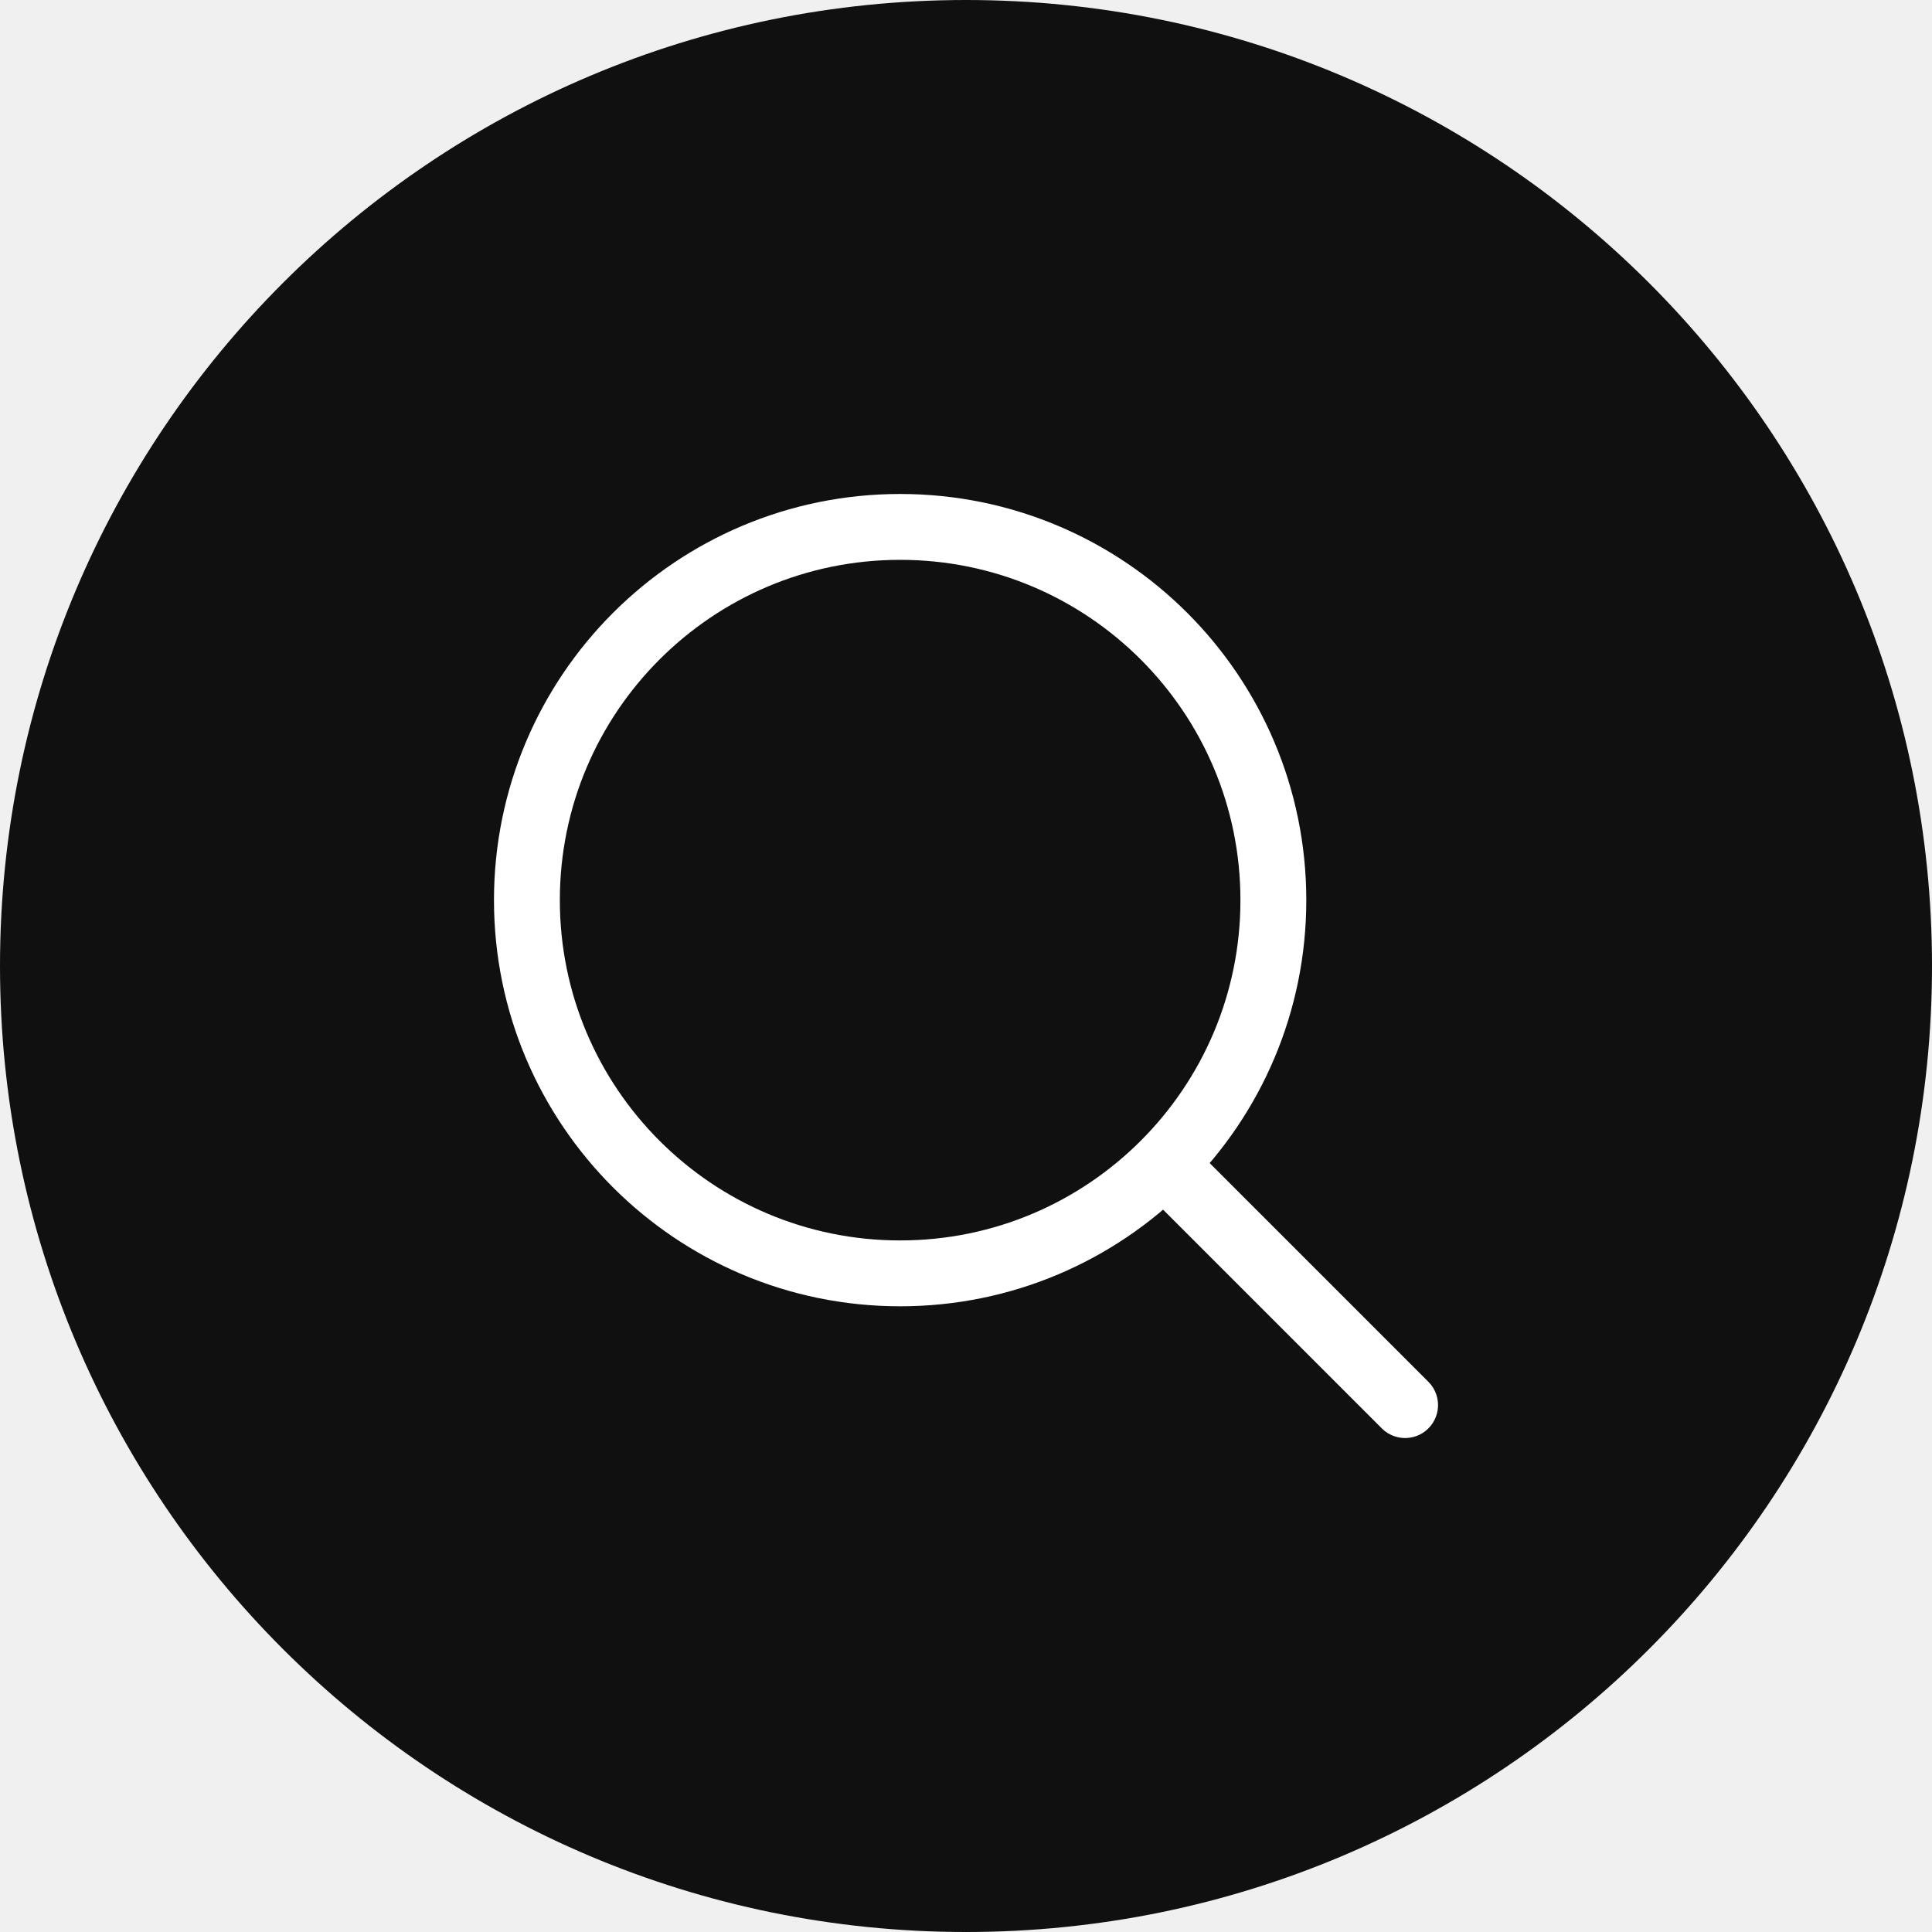
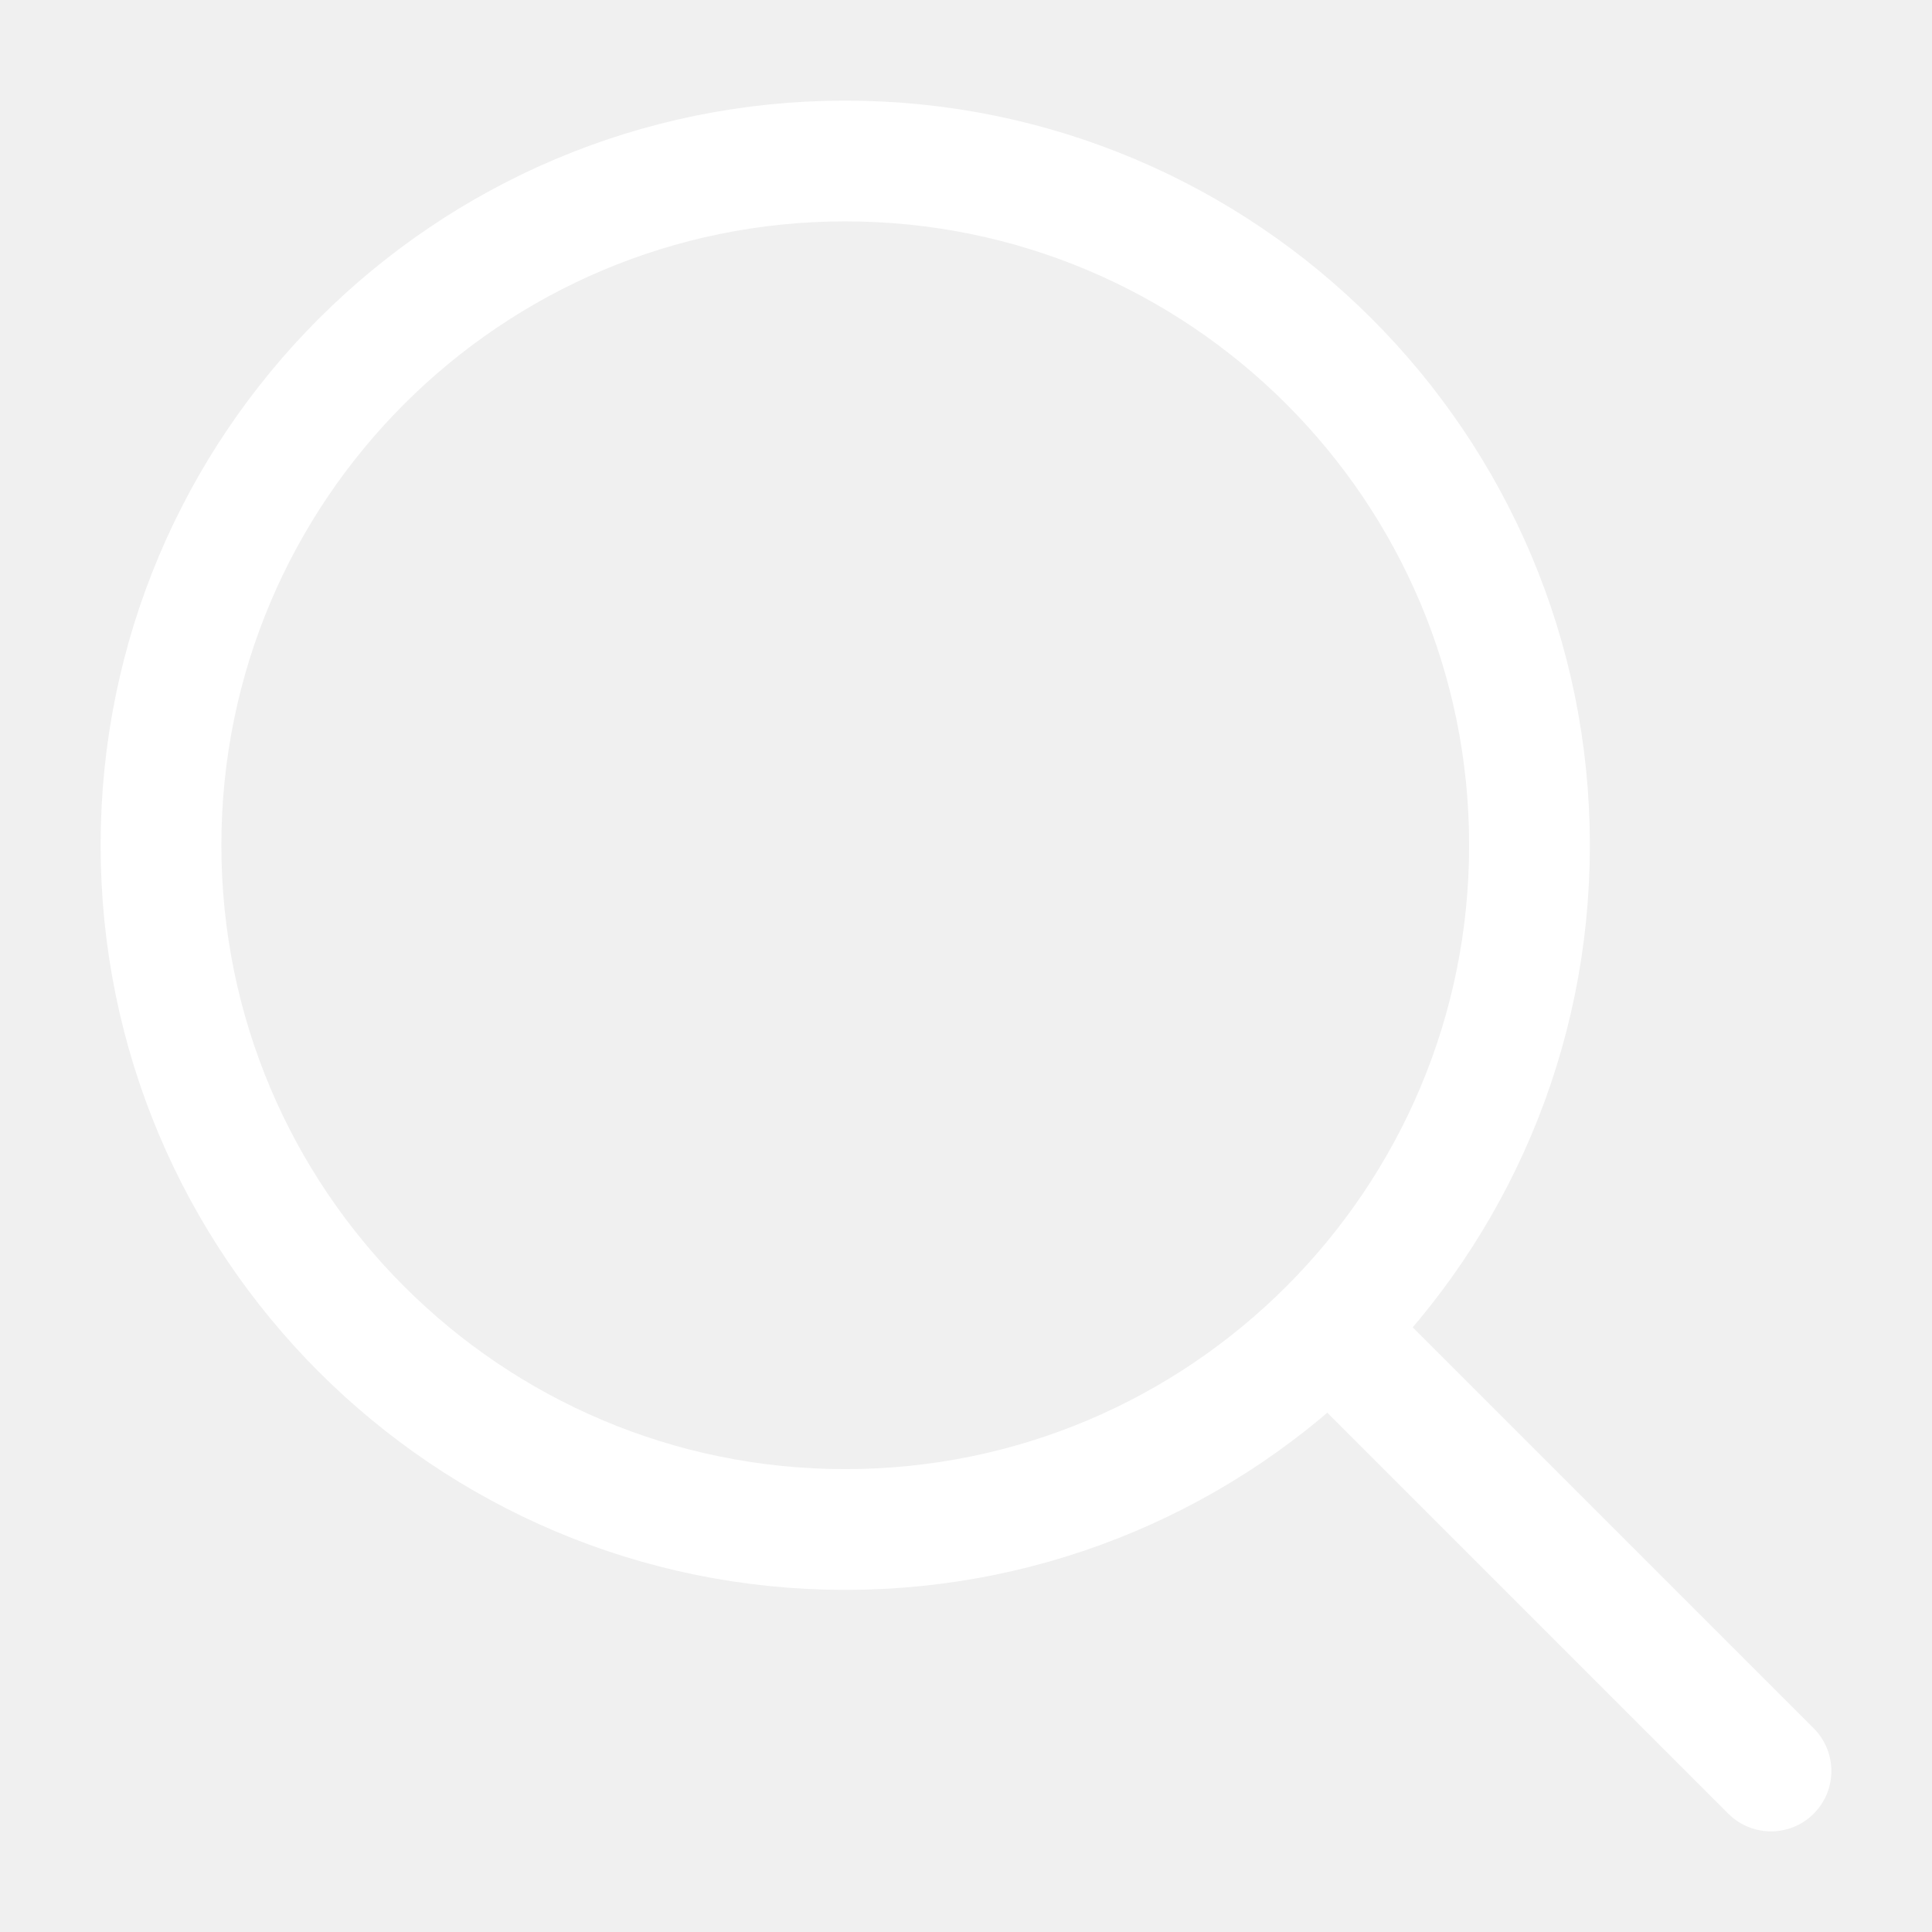
- <svg xmlns="http://www.w3.org/2000/svg" width="44" height="44" viewBox="0 0 44 44" fill="none">
-   <rect x="1" y="1" width="42" height="42" rx="21" fill="#101010" />
-   <rect x="1" y="1" width="42" height="42" rx="21" stroke="#101010" stroke-width="2" />
-   <path d="M20.5 29C25.194 29 29 25.194 29 20.5C29 15.806 25.194 12 20.5 12C15.806 12 12 15.806 12 20.5C12 25.194 15.806 29 20.5 29Z" stroke="white" stroke-width="1.5" stroke-linecap="round" stroke-linejoin="round" />
-   <path d="M32 32L27 27" stroke="white" stroke-width="1.5" stroke-linecap="round" stroke-linejoin="round" />
+ <svg xmlns="http://www.w3.org/2000/svg" width="24" height="24" viewBox="0 0 24 24" fill="none">
+   <path d="M10.5 19C15.194 19 19 15.194 19 10.5C19 5.806 15.194 2 10.5 2C5.806 2 2 5.806 2 10.5C2 15.194 5.806 19 10.5 19Z" stroke="white" stroke-width="1.5" stroke-linecap="round" stroke-linejoin="round" />
+   <path d="M22 22L17 17" stroke="white" stroke-width="1.5" stroke-linecap="round" stroke-linejoin="round" />
</svg>
